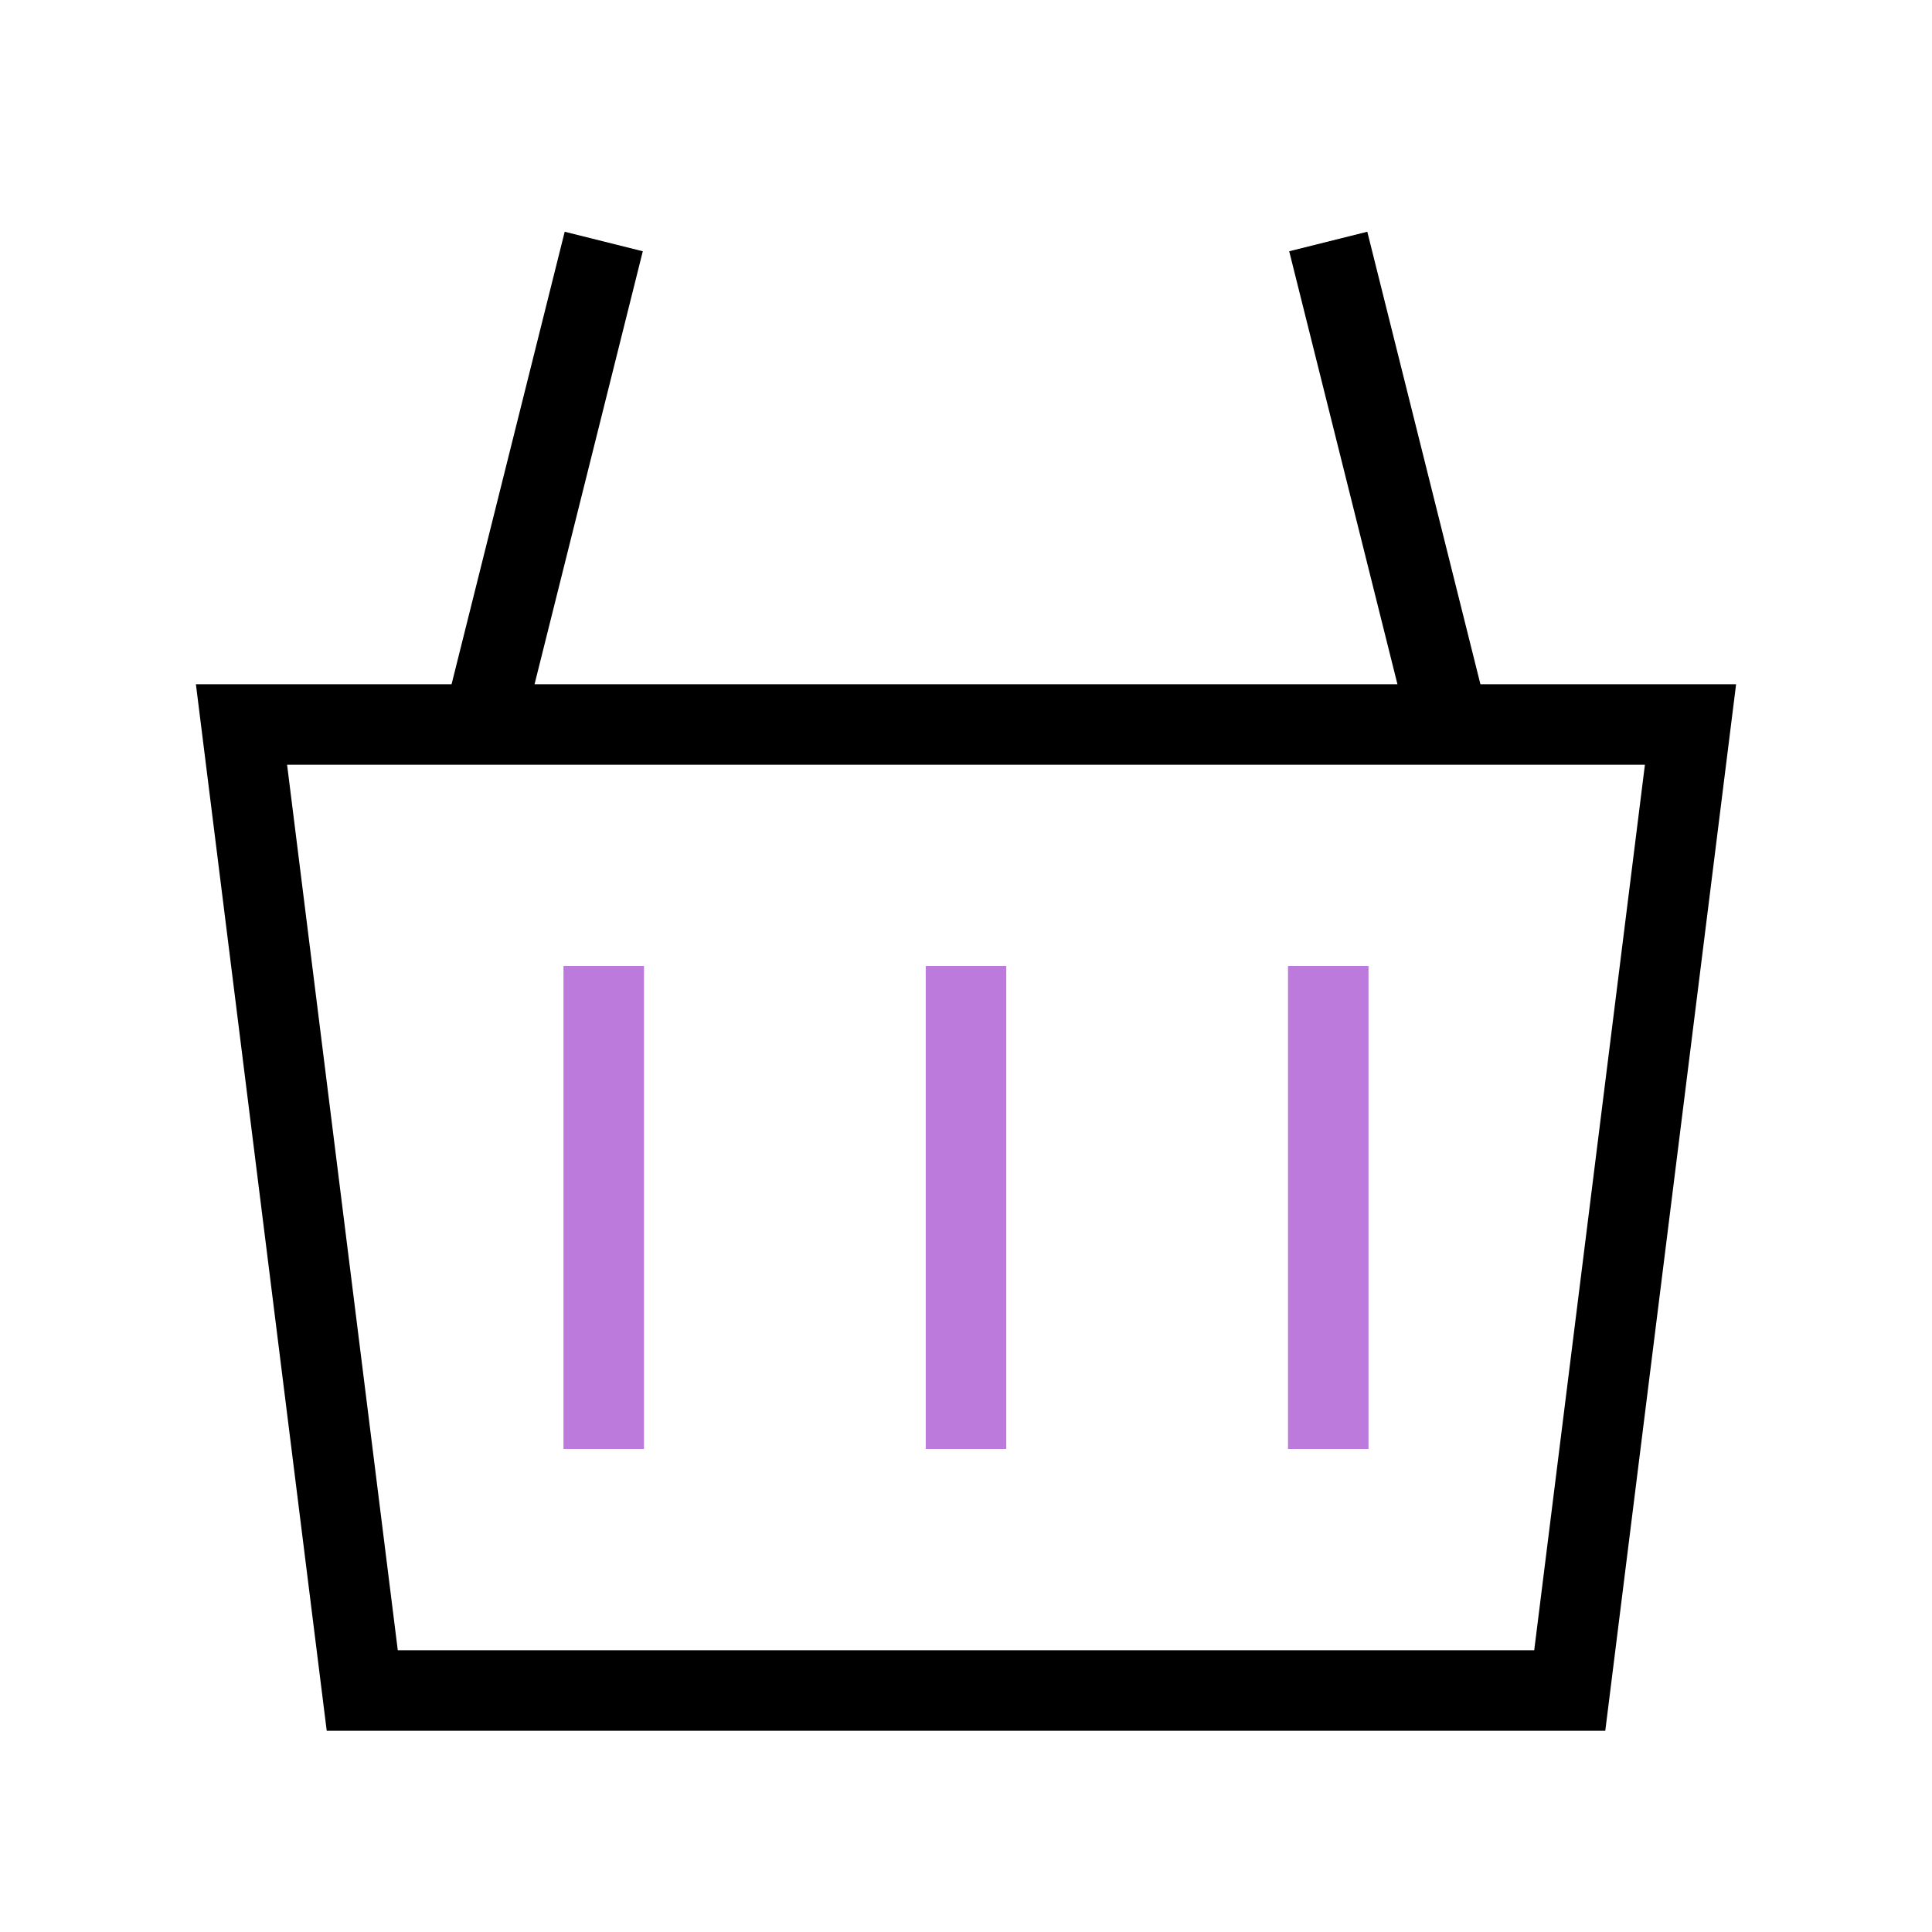
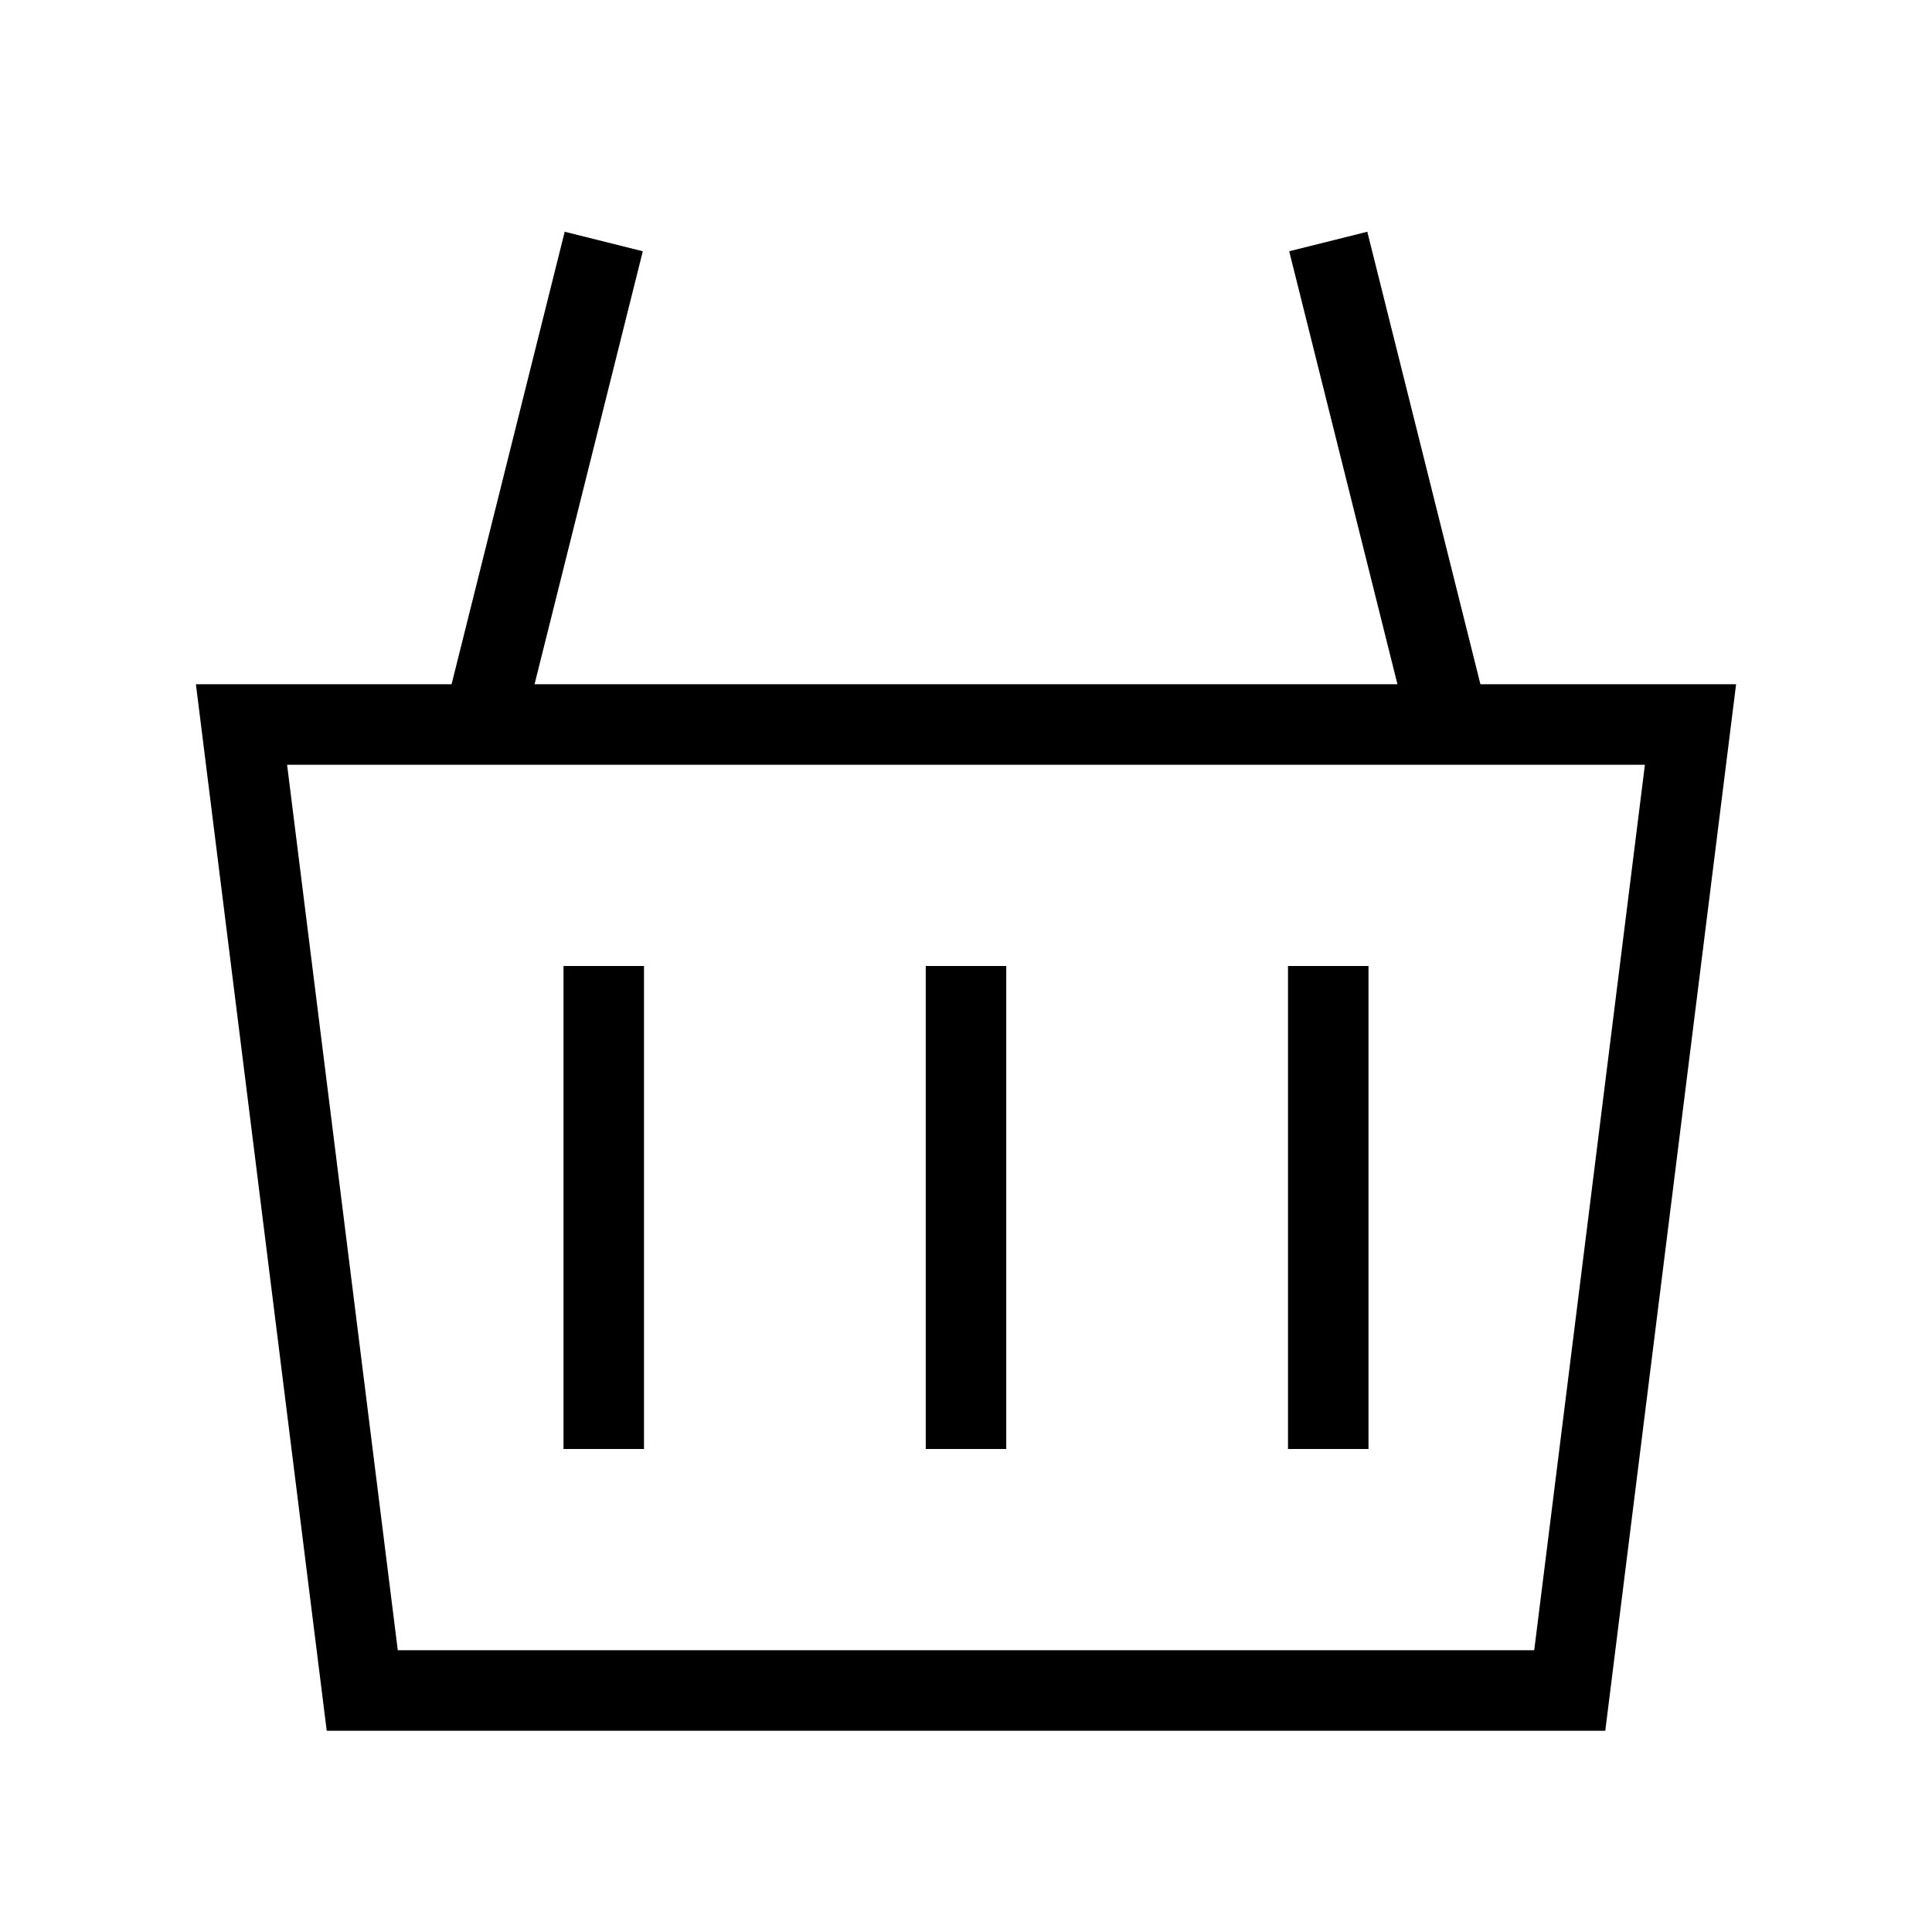
- <svg xmlns="http://www.w3.org/2000/svg" width="24" height="24" viewBox="0 0 24 24" fill="none">
-   <path d="M12 18V12" stroke="#BC7BDC" stroke-miterlimit="5" />
-   <path d="M16.5 18V12" stroke="#BC7BDC" stroke-miterlimit="5" />
-   <path d="M7.5 18V12" stroke="#BC7BDC" stroke-miterlimit="5" />
-   <path d="M3 9L4.5 21H19.5L21 9H3Z" stroke="black" stroke-miterlimit="5" />
-   <path d="M6 9L7.5 3" stroke="black" stroke-miterlimit="5" />
-   <path d="M18 9L16.5 3" stroke="black" stroke-miterlimit="5" />
+ <svg xmlns="http://www.w3.org/2000/svg" width="24" height="24" viewBox="0 0 24 24" fill="none" stroke="black">
+   <path d="M12 18V12" stroke="inherit" stroke-miterlimit="5" />
+   <path d="M16.5 18V12" stroke="inherit" stroke-miterlimit="5" />
+   <path d="M7.5 18V12" stroke="inherit" stroke-miterlimit="5" />
+   <path d="M3 9L4.5 21H19.5L21 9H3Z" stroke="inherit" stroke-miterlimit="5" />
+   <path d="M6 9L7.5 3" stroke="inherit" stroke-miterlimit="5" />
+   <path d="M18 9L16.5 3" stroke="inherit" stroke-miterlimit="5" />
</svg>
